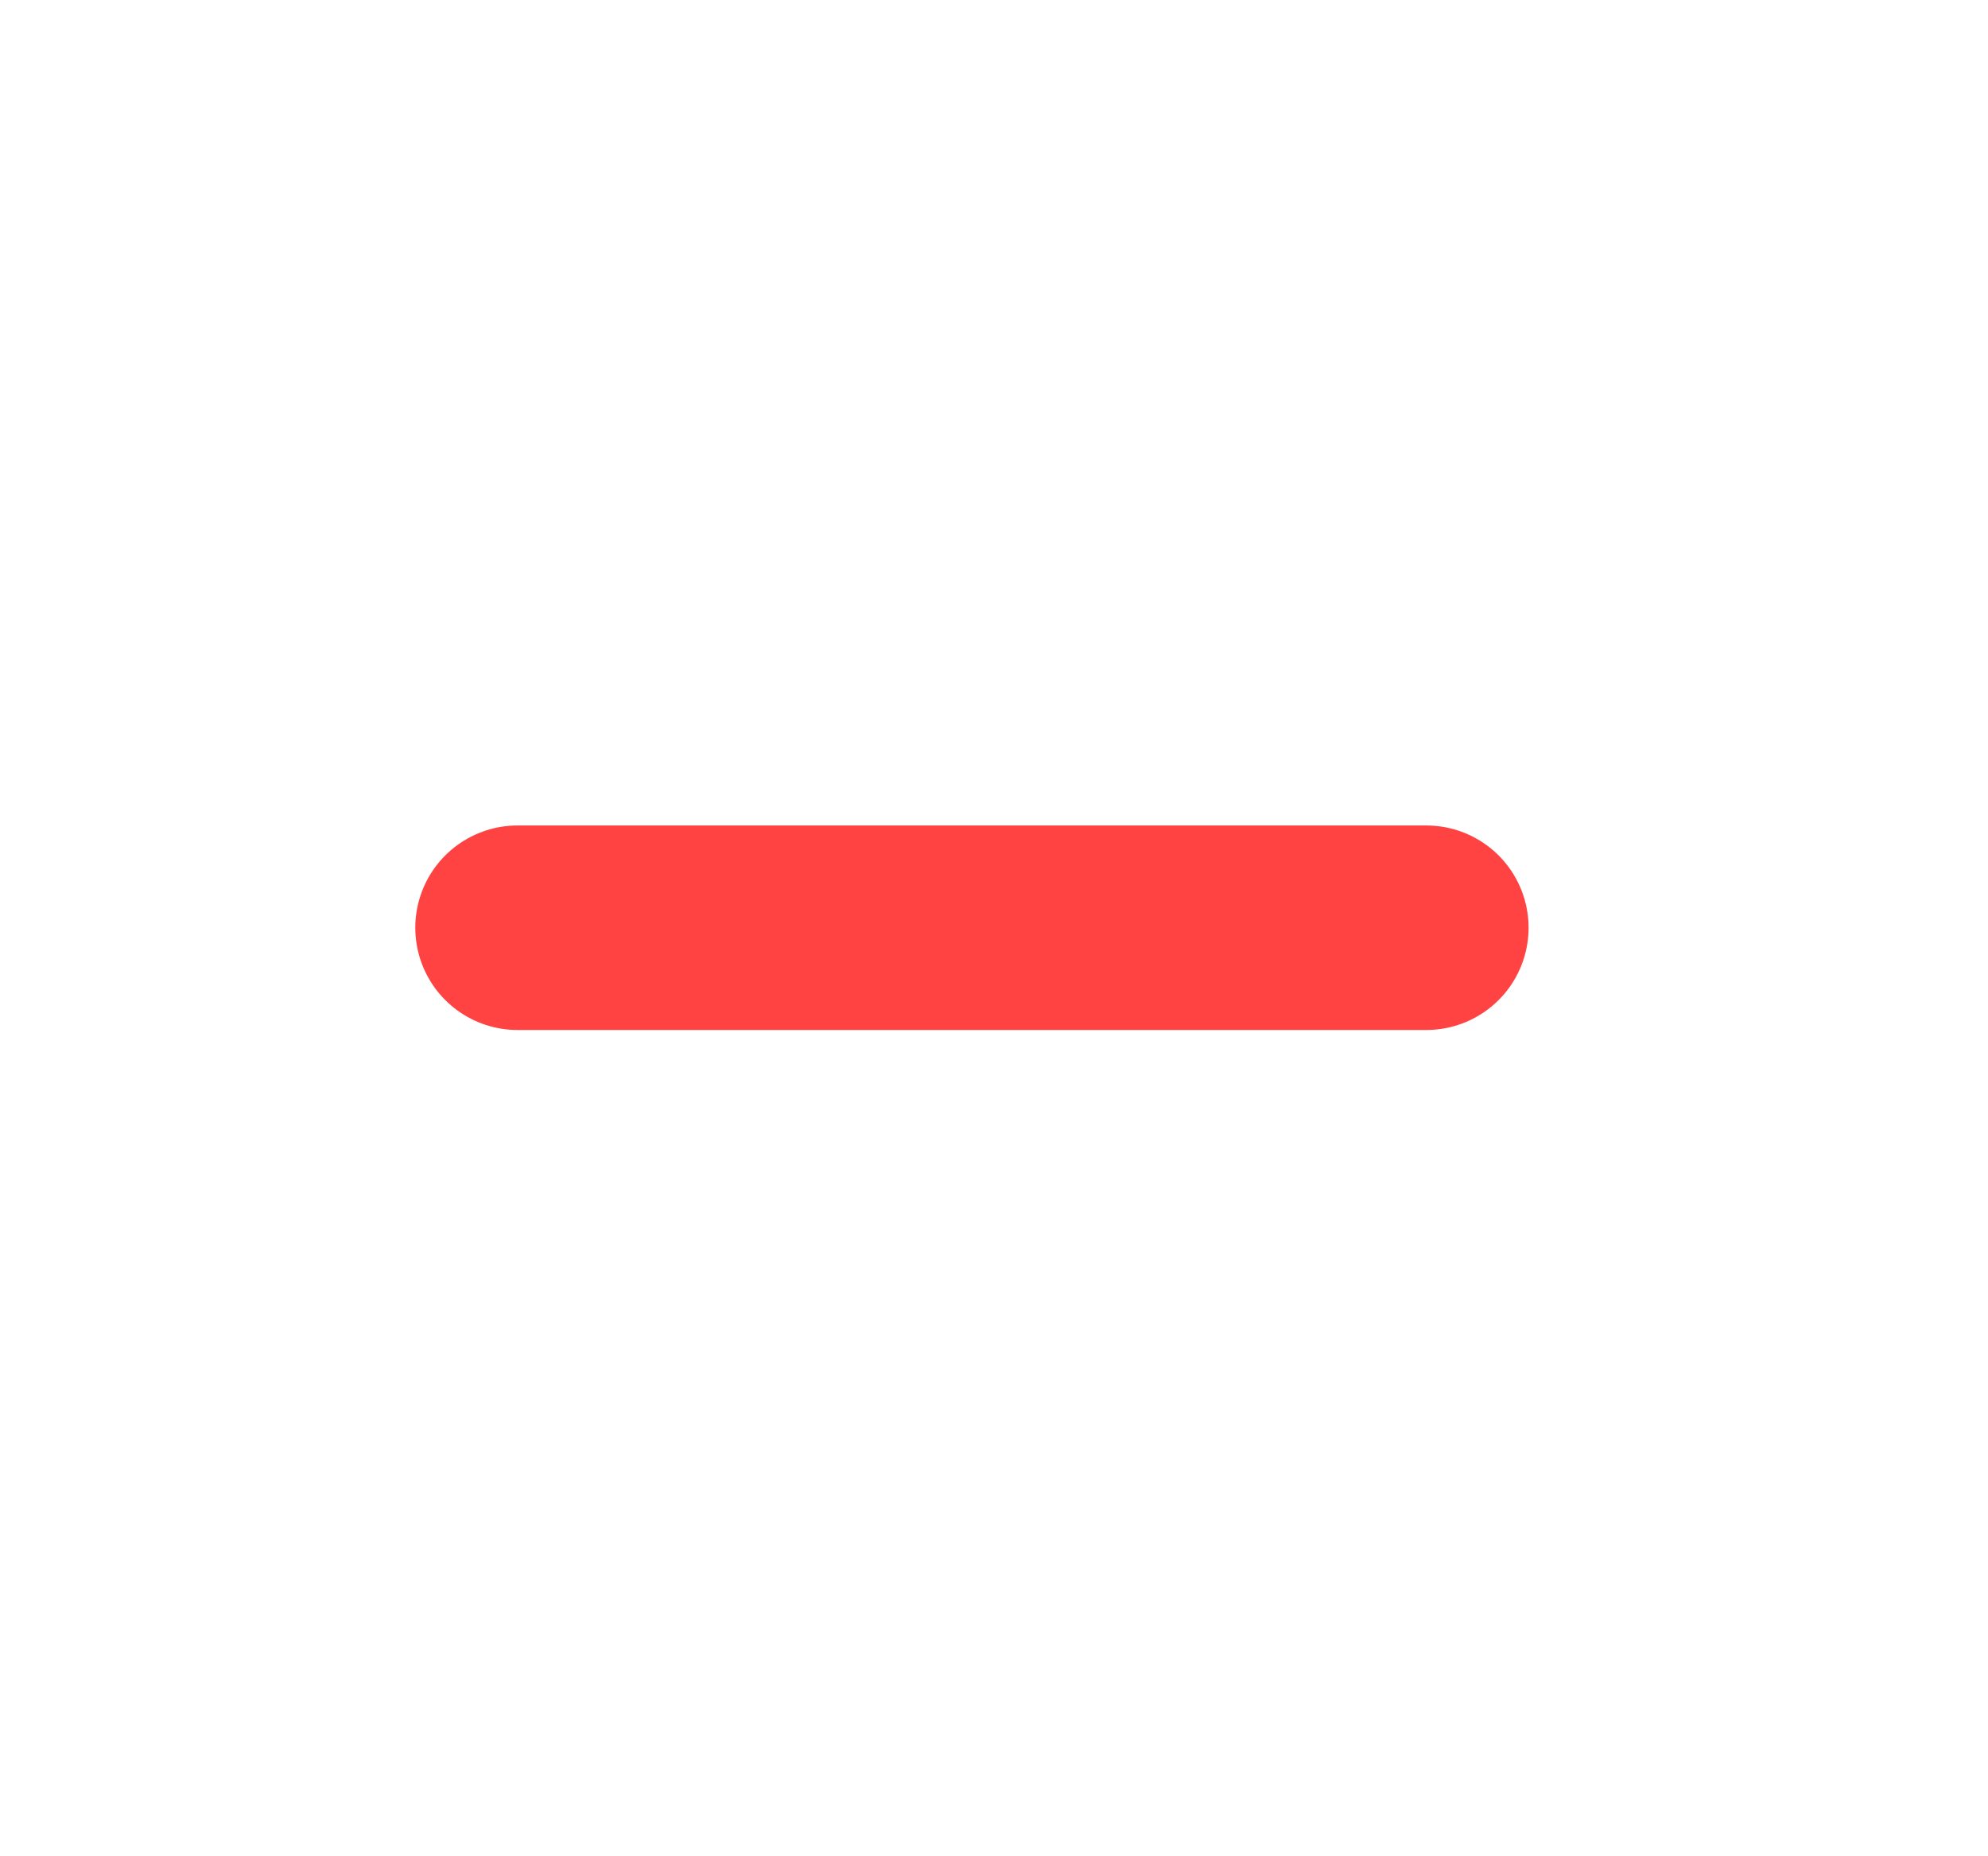
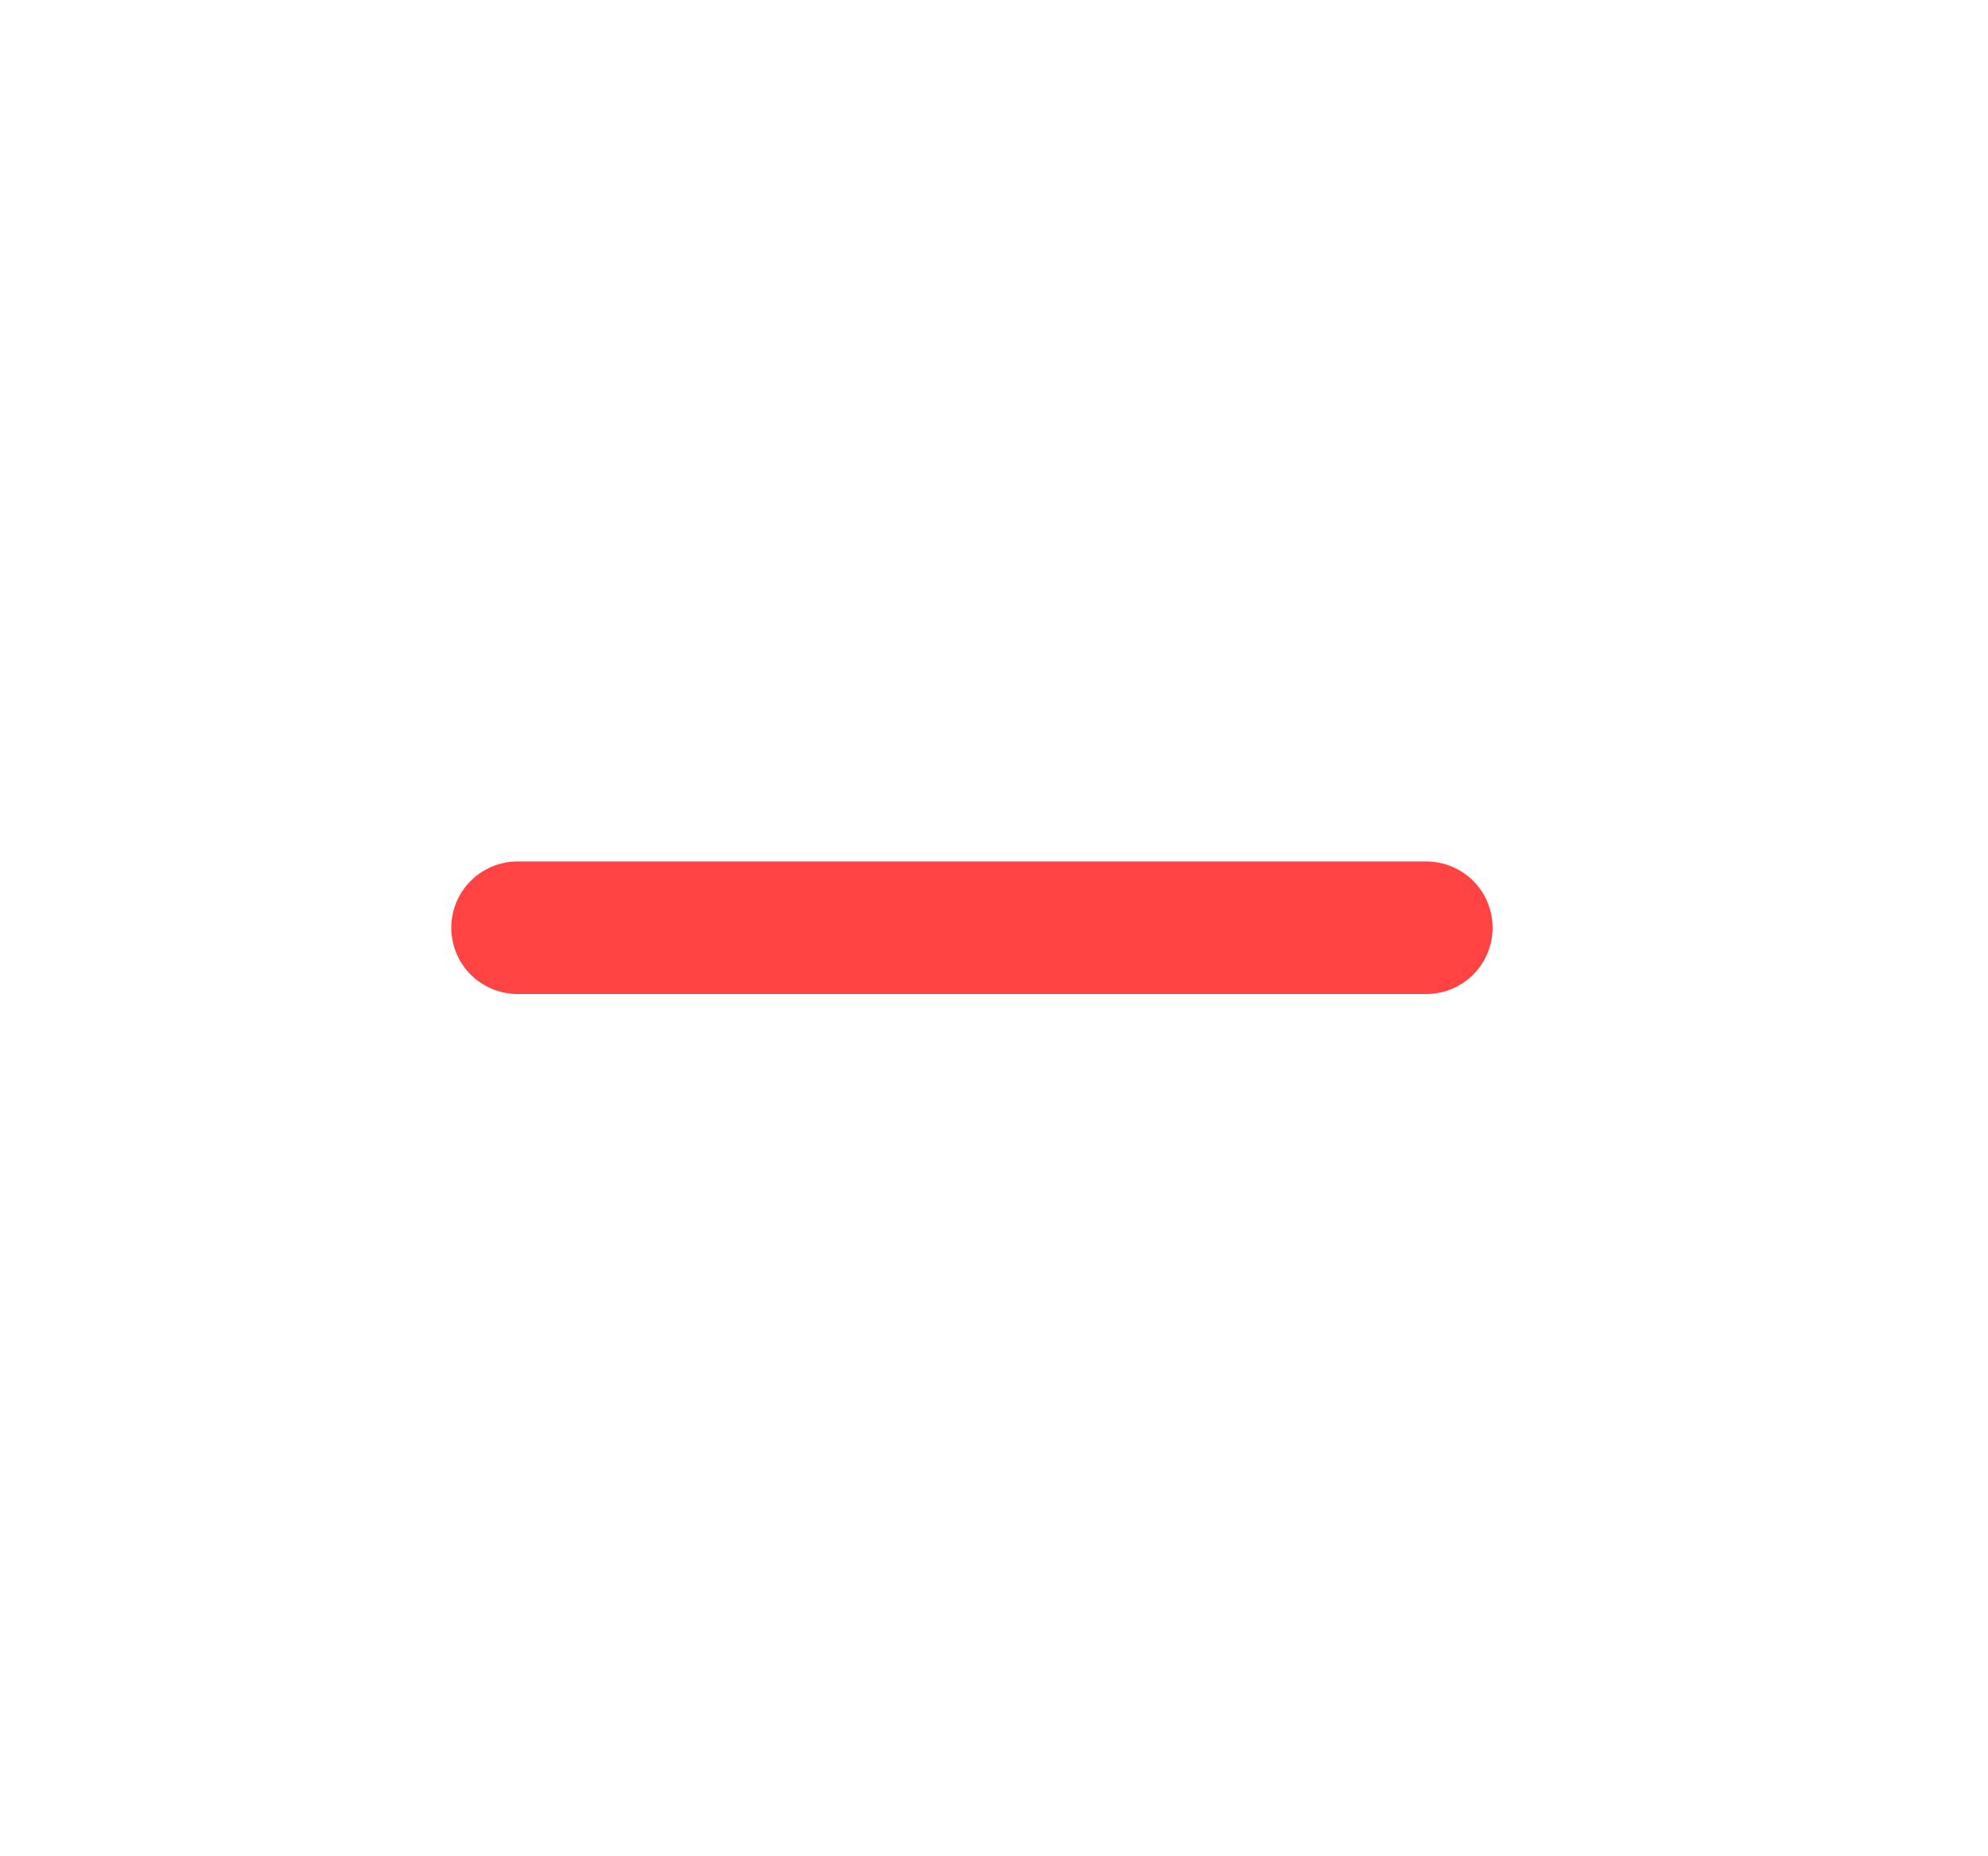
<svg xmlns="http://www.w3.org/2000/svg" width="15" height="14" viewBox="0 0 15 14" fill="none">
  <mask id="mask0_3888_3781" style="mask-type:alpha" maskUnits="userSpaceOnUse" x="0" y="0" width="15" height="14">
-     <path d="M3.905 7H10.762" stroke="#171719" stroke-width="1.543" stroke-linecap="round" />
+     <path d="M3.905 7H10.762" stroke="#171719" strokeWidth="1.543" stroke-linecap="round" />
  </mask>
  <g mask="url(#mask0_3888_3781)">
    <rect x="0.476" y="0.143" width="13.714" height="13.714" fill="#FF4242" />
  </g>
</svg>
